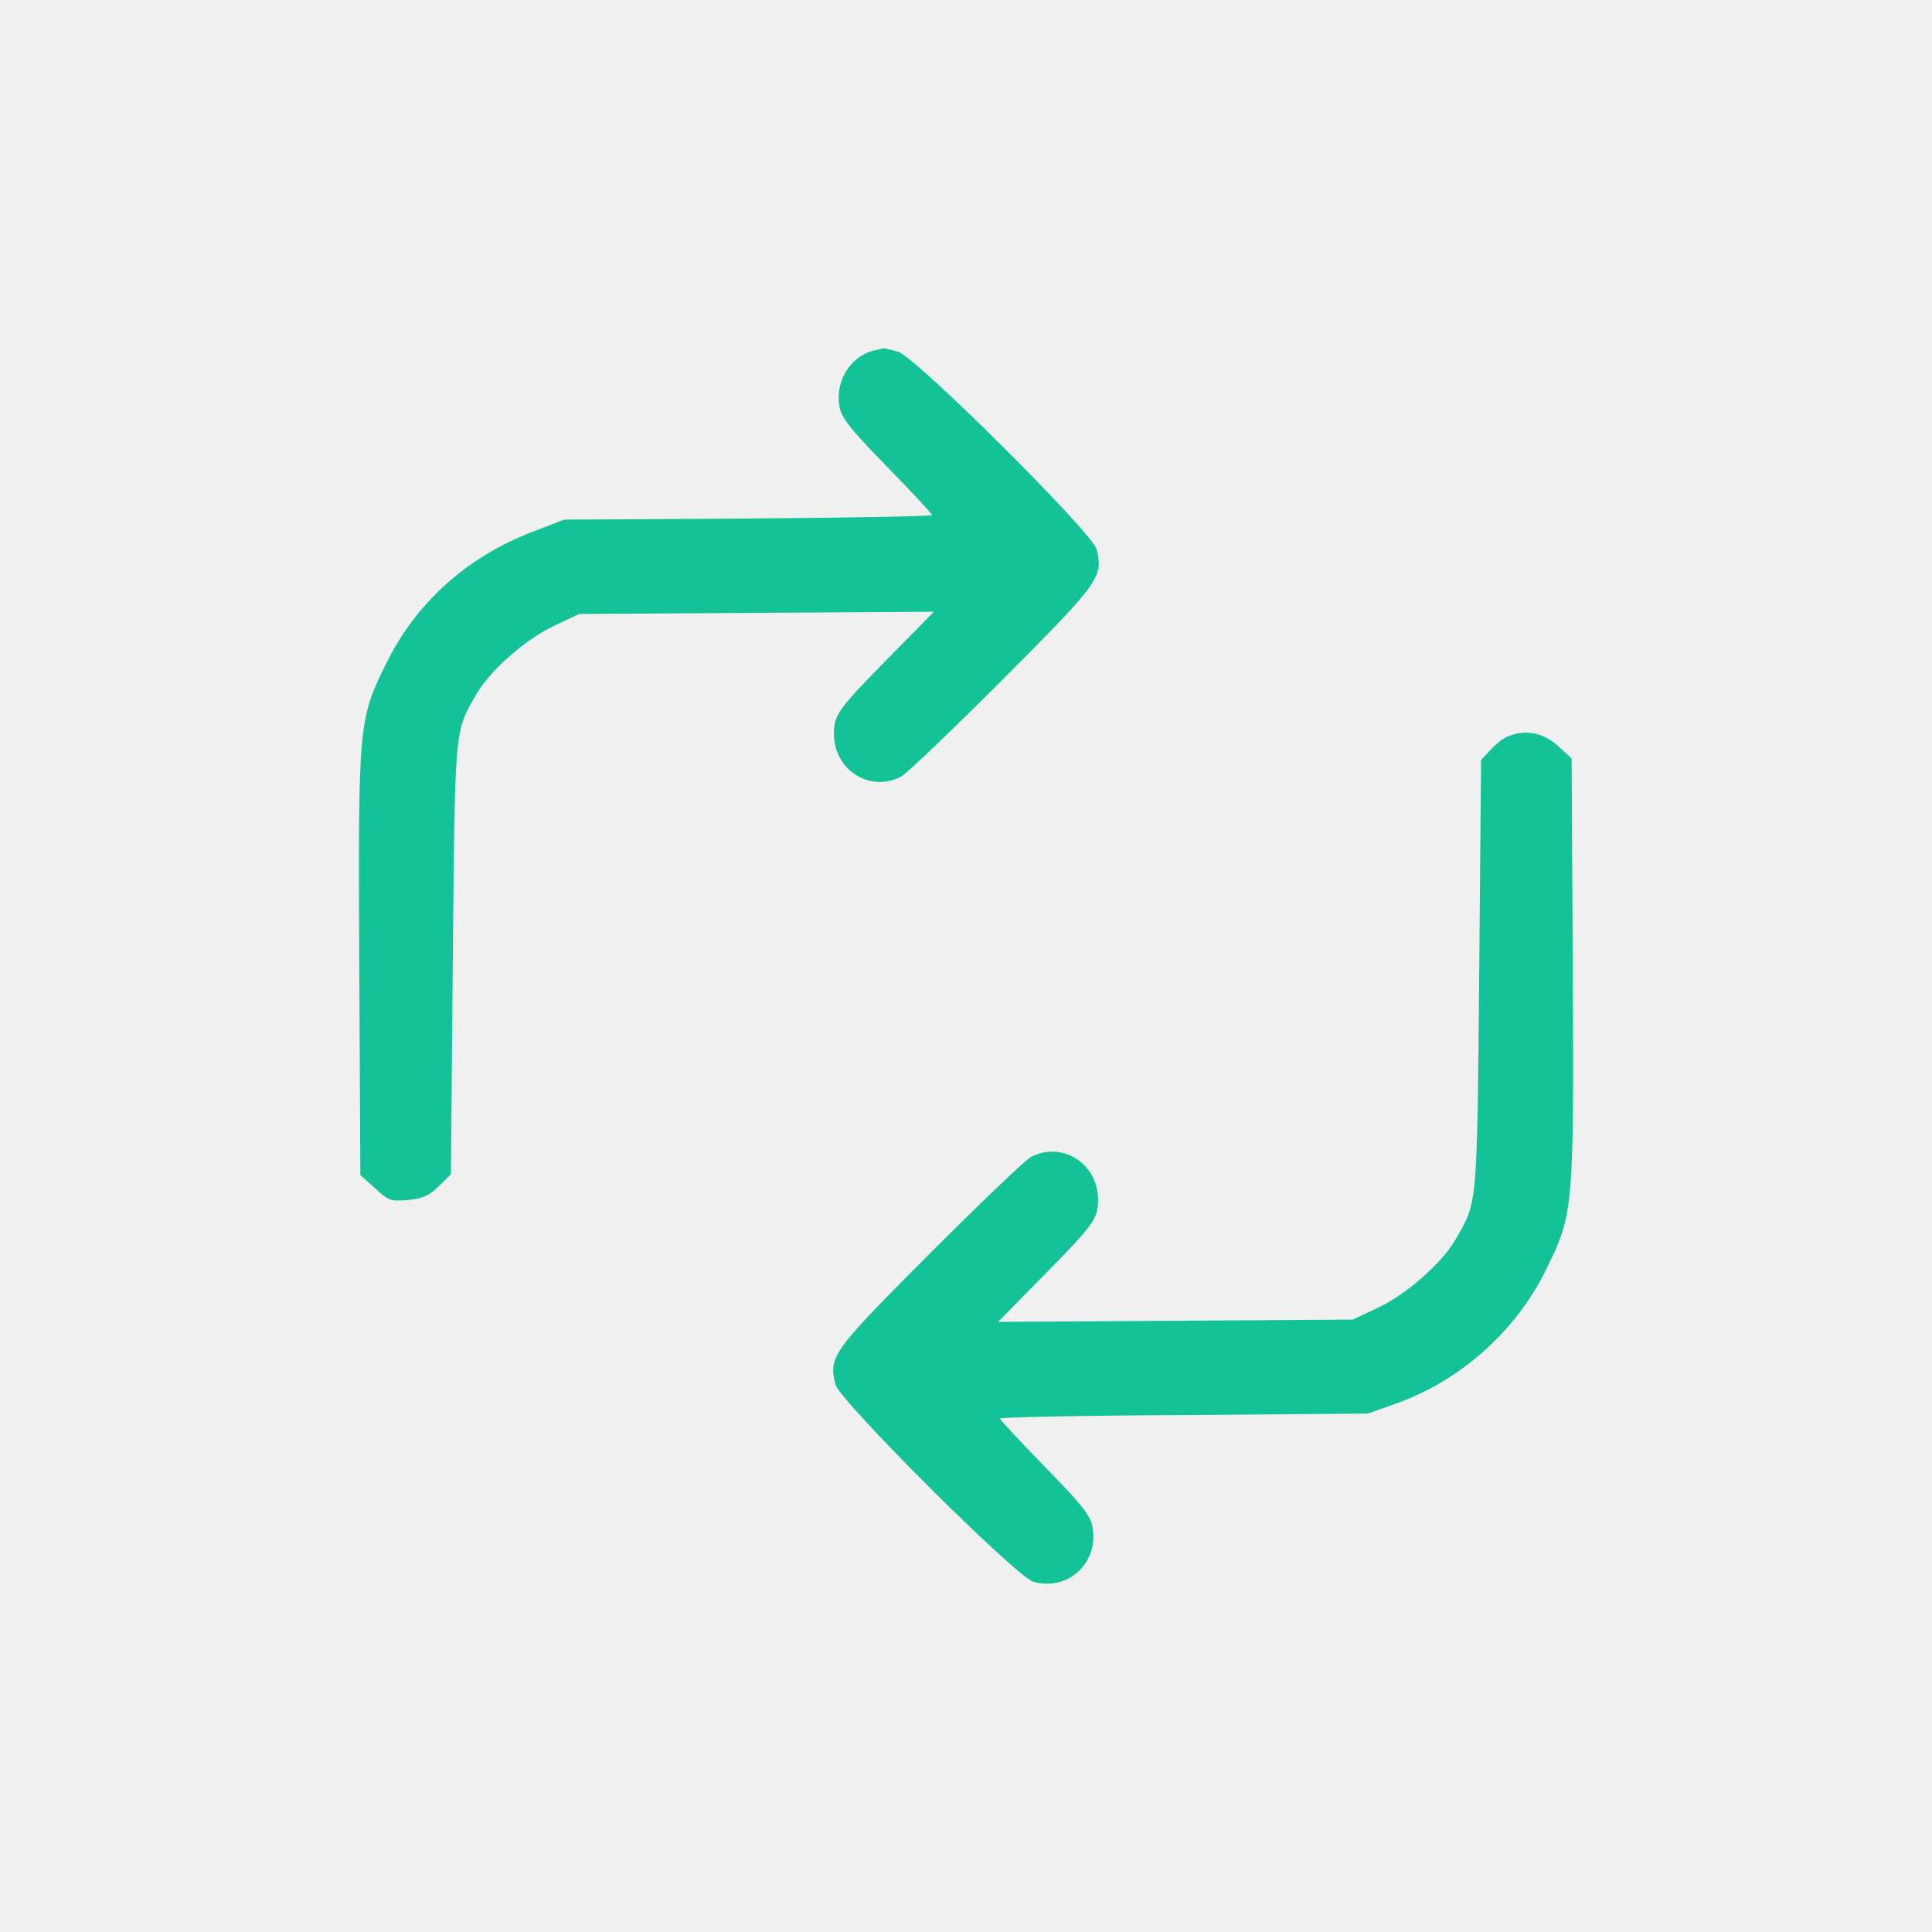
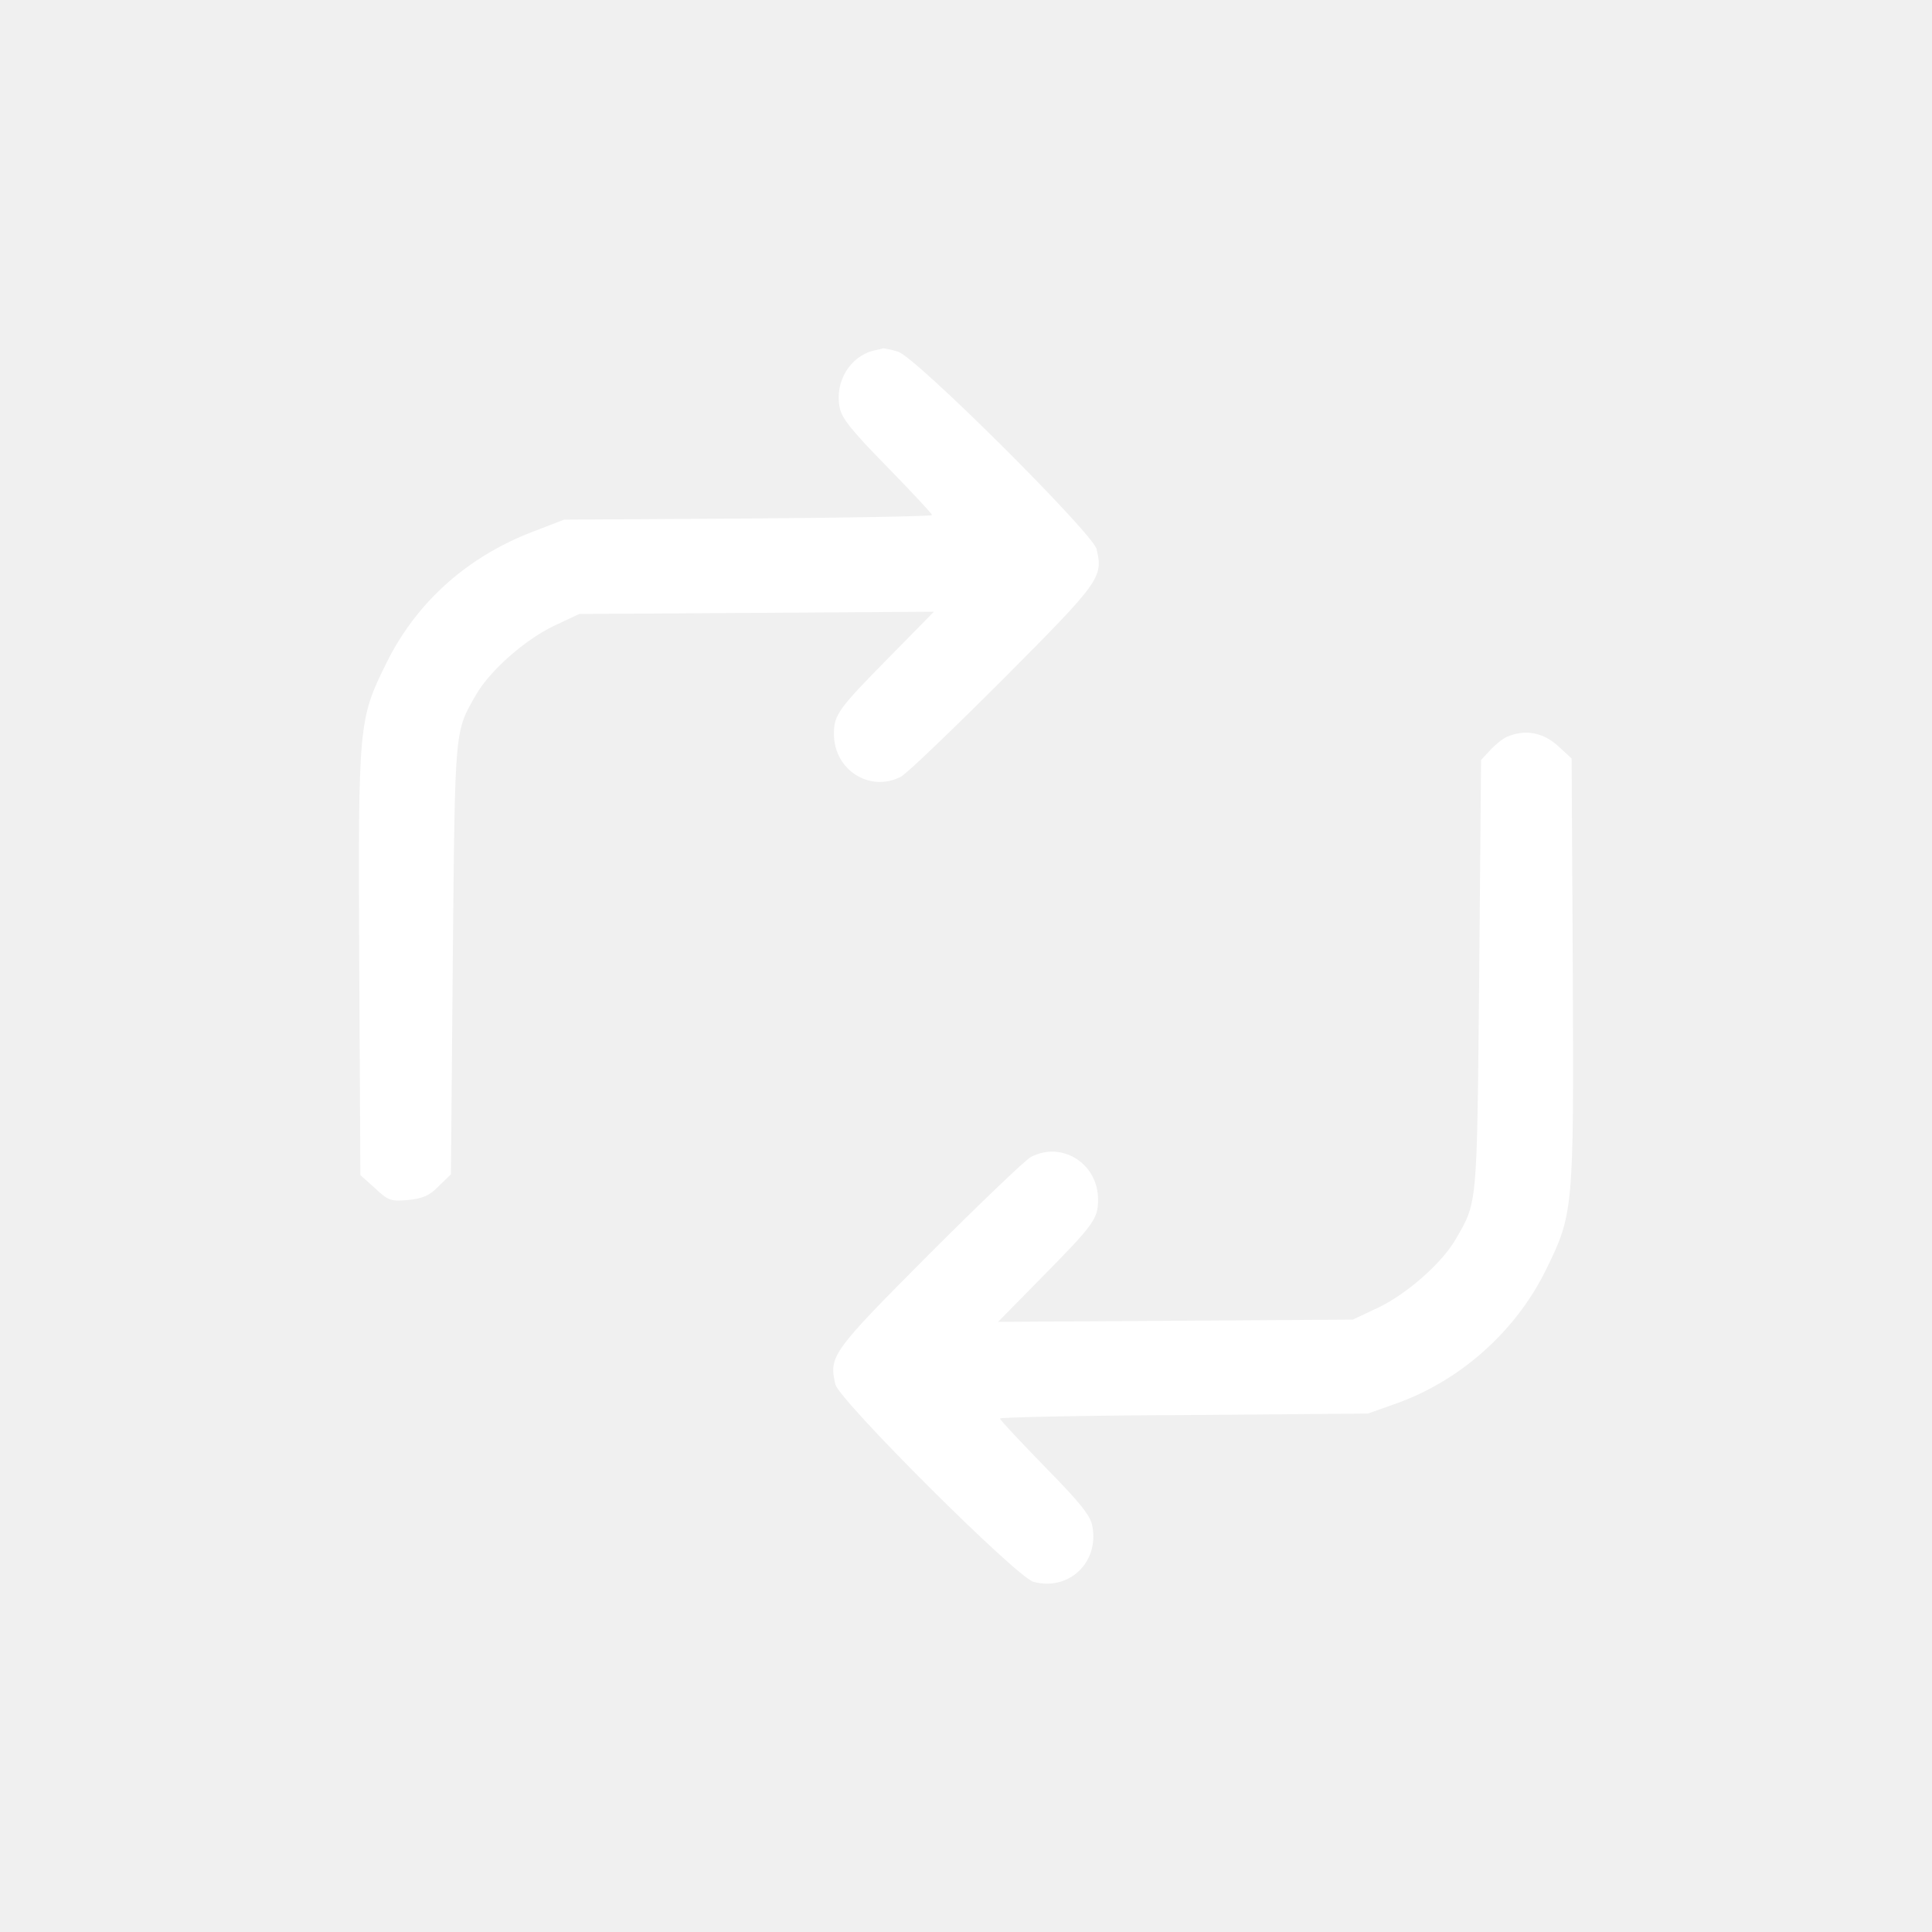
<svg xmlns="http://www.w3.org/2000/svg" version="1.1" width="512pt" height="512pt" viewBox="0,0,256,256">
-   <g fill="#13c296" fill-rule="nonzero" stroke="none" stroke-width="1" stroke-linecap="butt" stroke-linejoin="miter" stroke-miterlimit="10" stroke-dasharray="" stroke-dashoffset="0" font-family="none" font-weight="none" font-size="none" text-anchor="none" style="mix-blend-mode: normal">
+   <g fill="white" fill-rule="nonzero" stroke="none" stroke-width="1" stroke-linecap="butt" stroke-linejoin="miter" stroke-miterlimit="10" stroke-dasharray="" stroke-dashoffset="0" font-family="none" font-weight="none" font-size="none" text-anchor="none" style="mix-blend-mode: normal">
    <g transform="translate(0,0.10482) scale(0.5,0.5)">
      <g transform="translate(0,512) scale(0.1,-0.1)">
        <path d="M2315,4193c-63,-16 -103,-83 -90,-150c5,-29 32,-62 126,-158c65,-67 119,-124 119,-128c0,-3 -219,-7 -487,-9l-488,-3l-83,-32c-175,-67 -309,-188 -388,-348c-74,-150 -75,-159 -72,-796l3,-561l39,-35c35,-33 42,-35 88,-31c39,4 57,12 81,37l32,31l5,573c6,622 4,598 64,702c37,62 128,142 203,178l68,32l470,3l470,3l-116,-118c-138,-140 -149,-155 -149,-206c0,-96 96,-156 178,-113c15,8 136,124 270,258c258,259 266,270 248,345c-11,43 -480,510 -526,523c-19,6 -37,9 -40,9c-3,-1 -14,-4 -25,-6z" />
        <path d="M3995,3170c-11,-4 -31,-20 -45,-35l-25,-27l-5,-571c-6,-622 -4,-598 -64,-702c-37,-62 -128,-142 -203,-178l-68,-32l-470,-3l-470,-3l116,118c138,140 149,155 149,206c0,96 -96,156 -178,113c-15,-8 -136,-124 -270,-258c-258,-259 -266,-270 -248,-345c11,-43 480,-511 525,-523c93,-25 174,51 156,147c-5,29 -32,62 -126,158c-65,67 -119,124 -119,128c0,3 219,8 488,9l487,4l79,28c168,61 313,191 392,351c74,150 75,159 72,796l-3,561l-37,34c-39,35 -86,44 -133,24z" />
      </g>
    </g>
  </g>
</svg>
